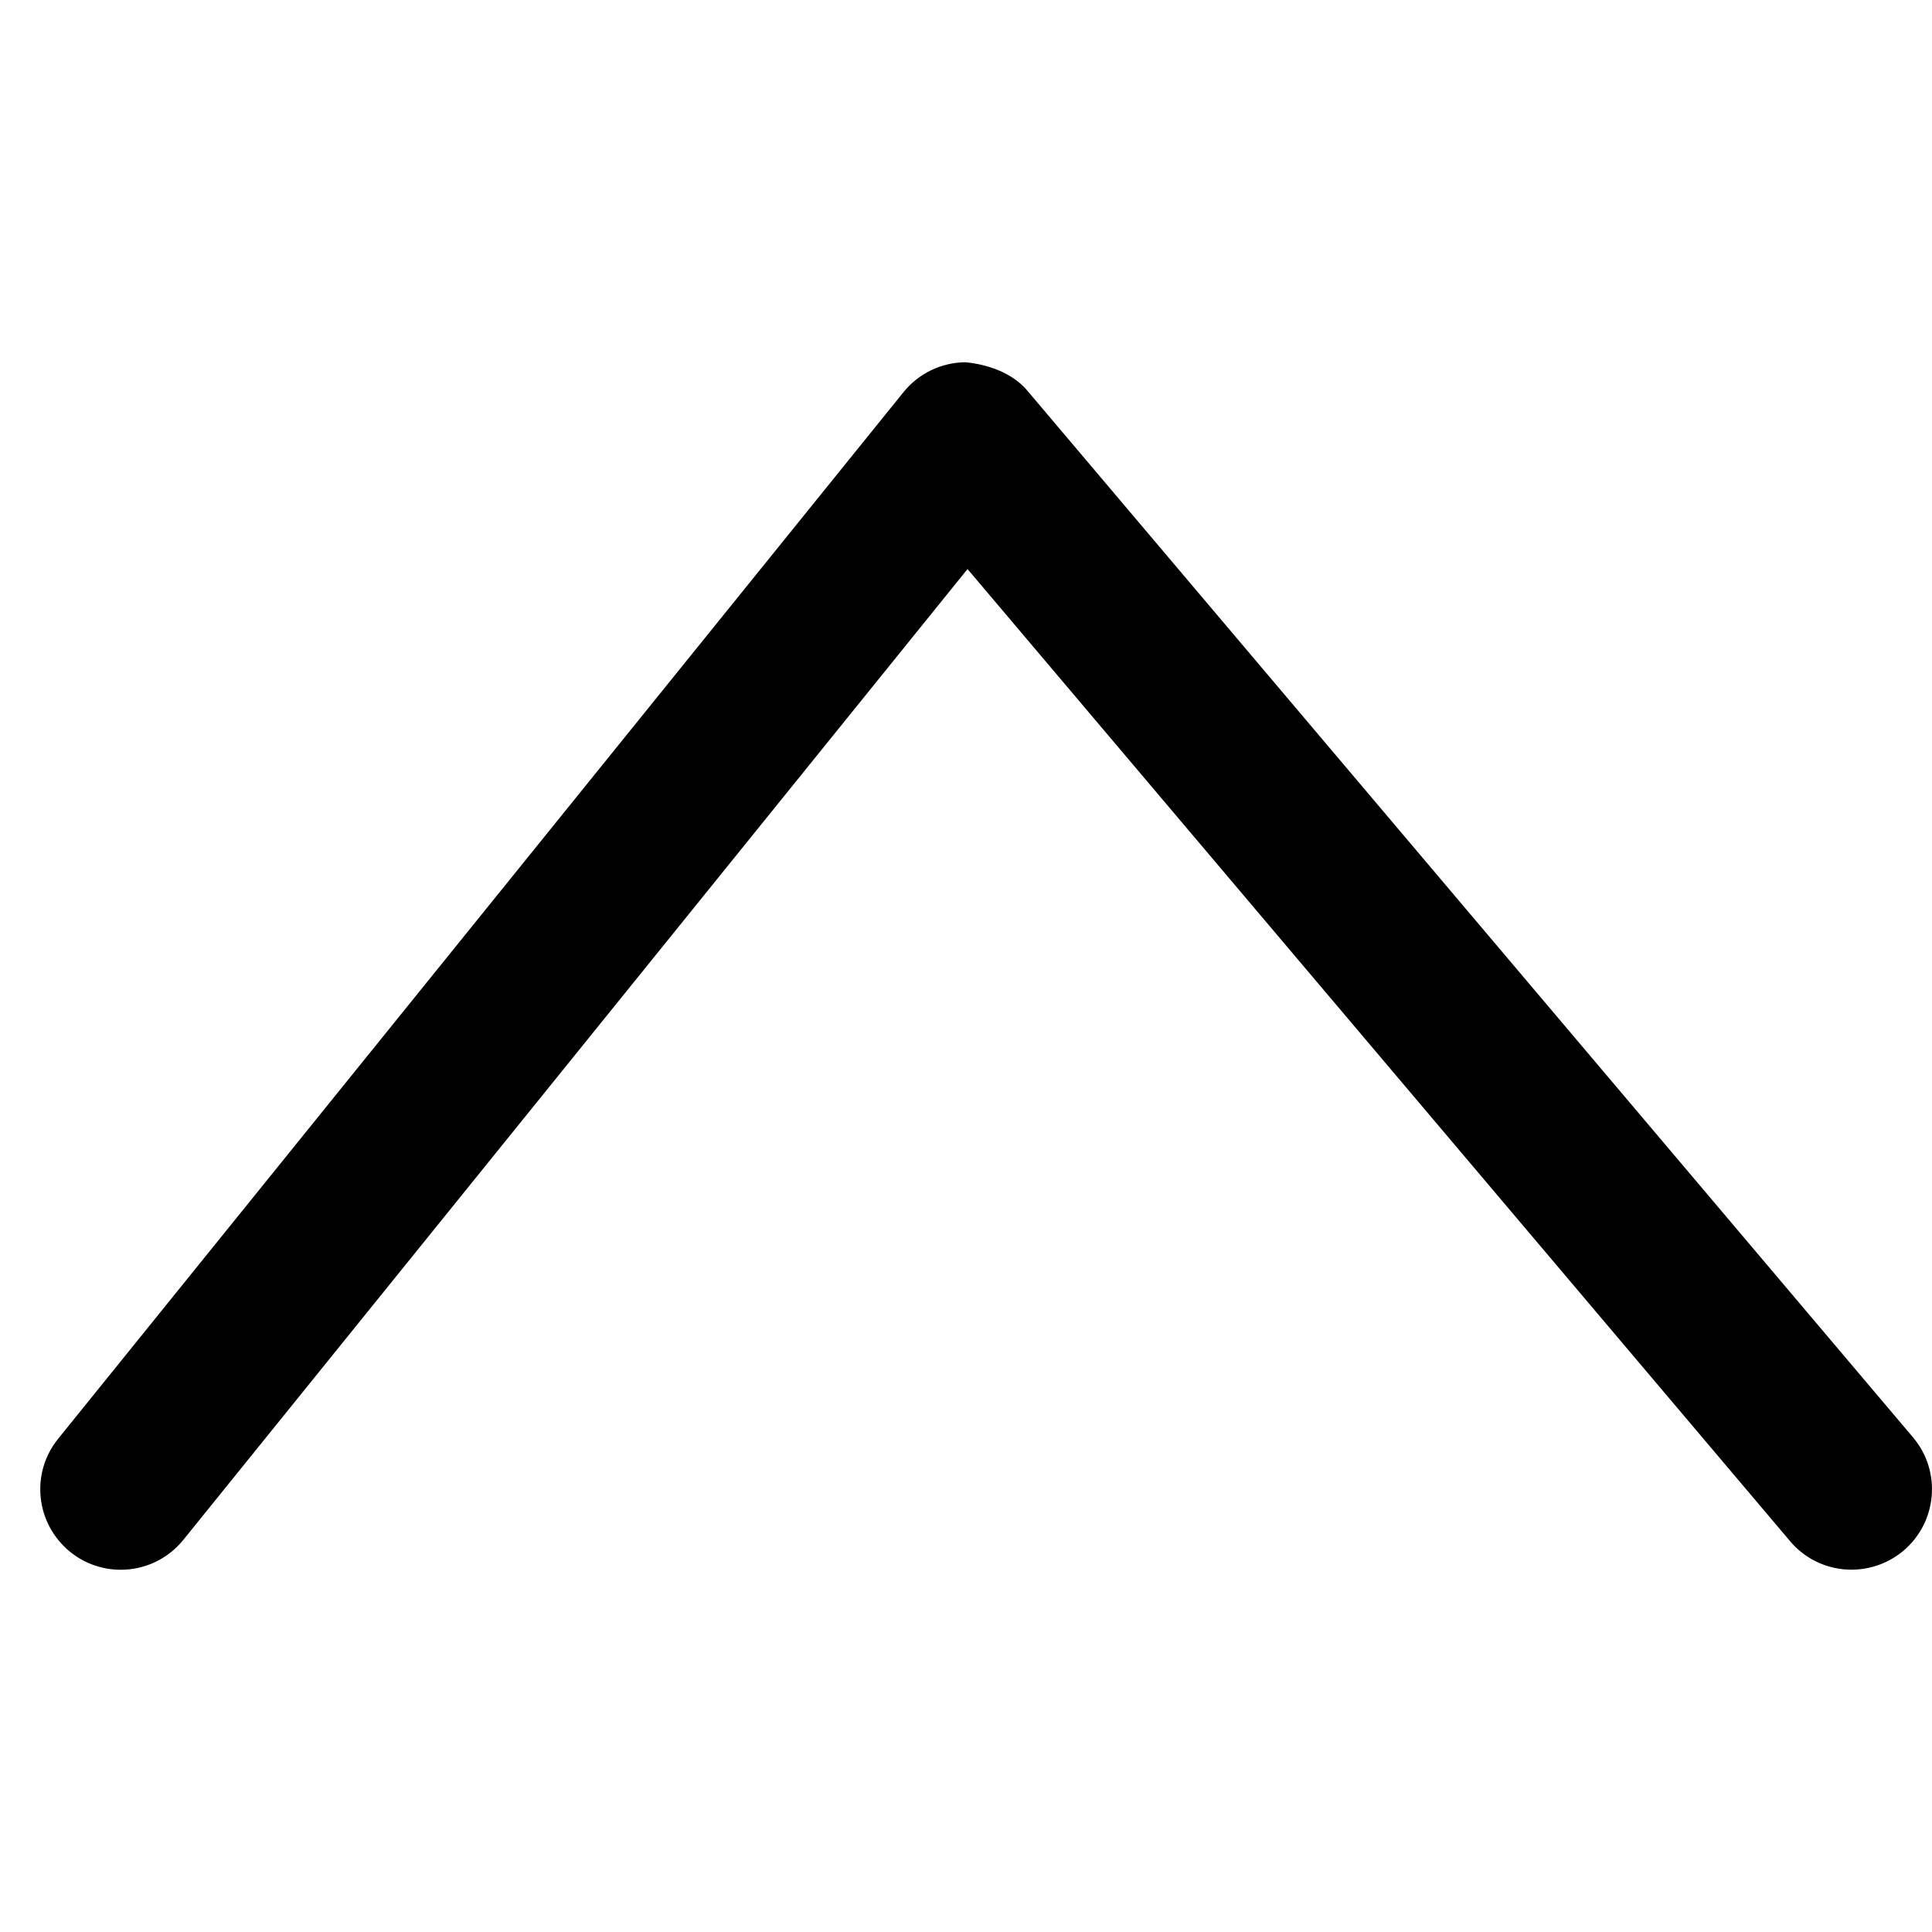
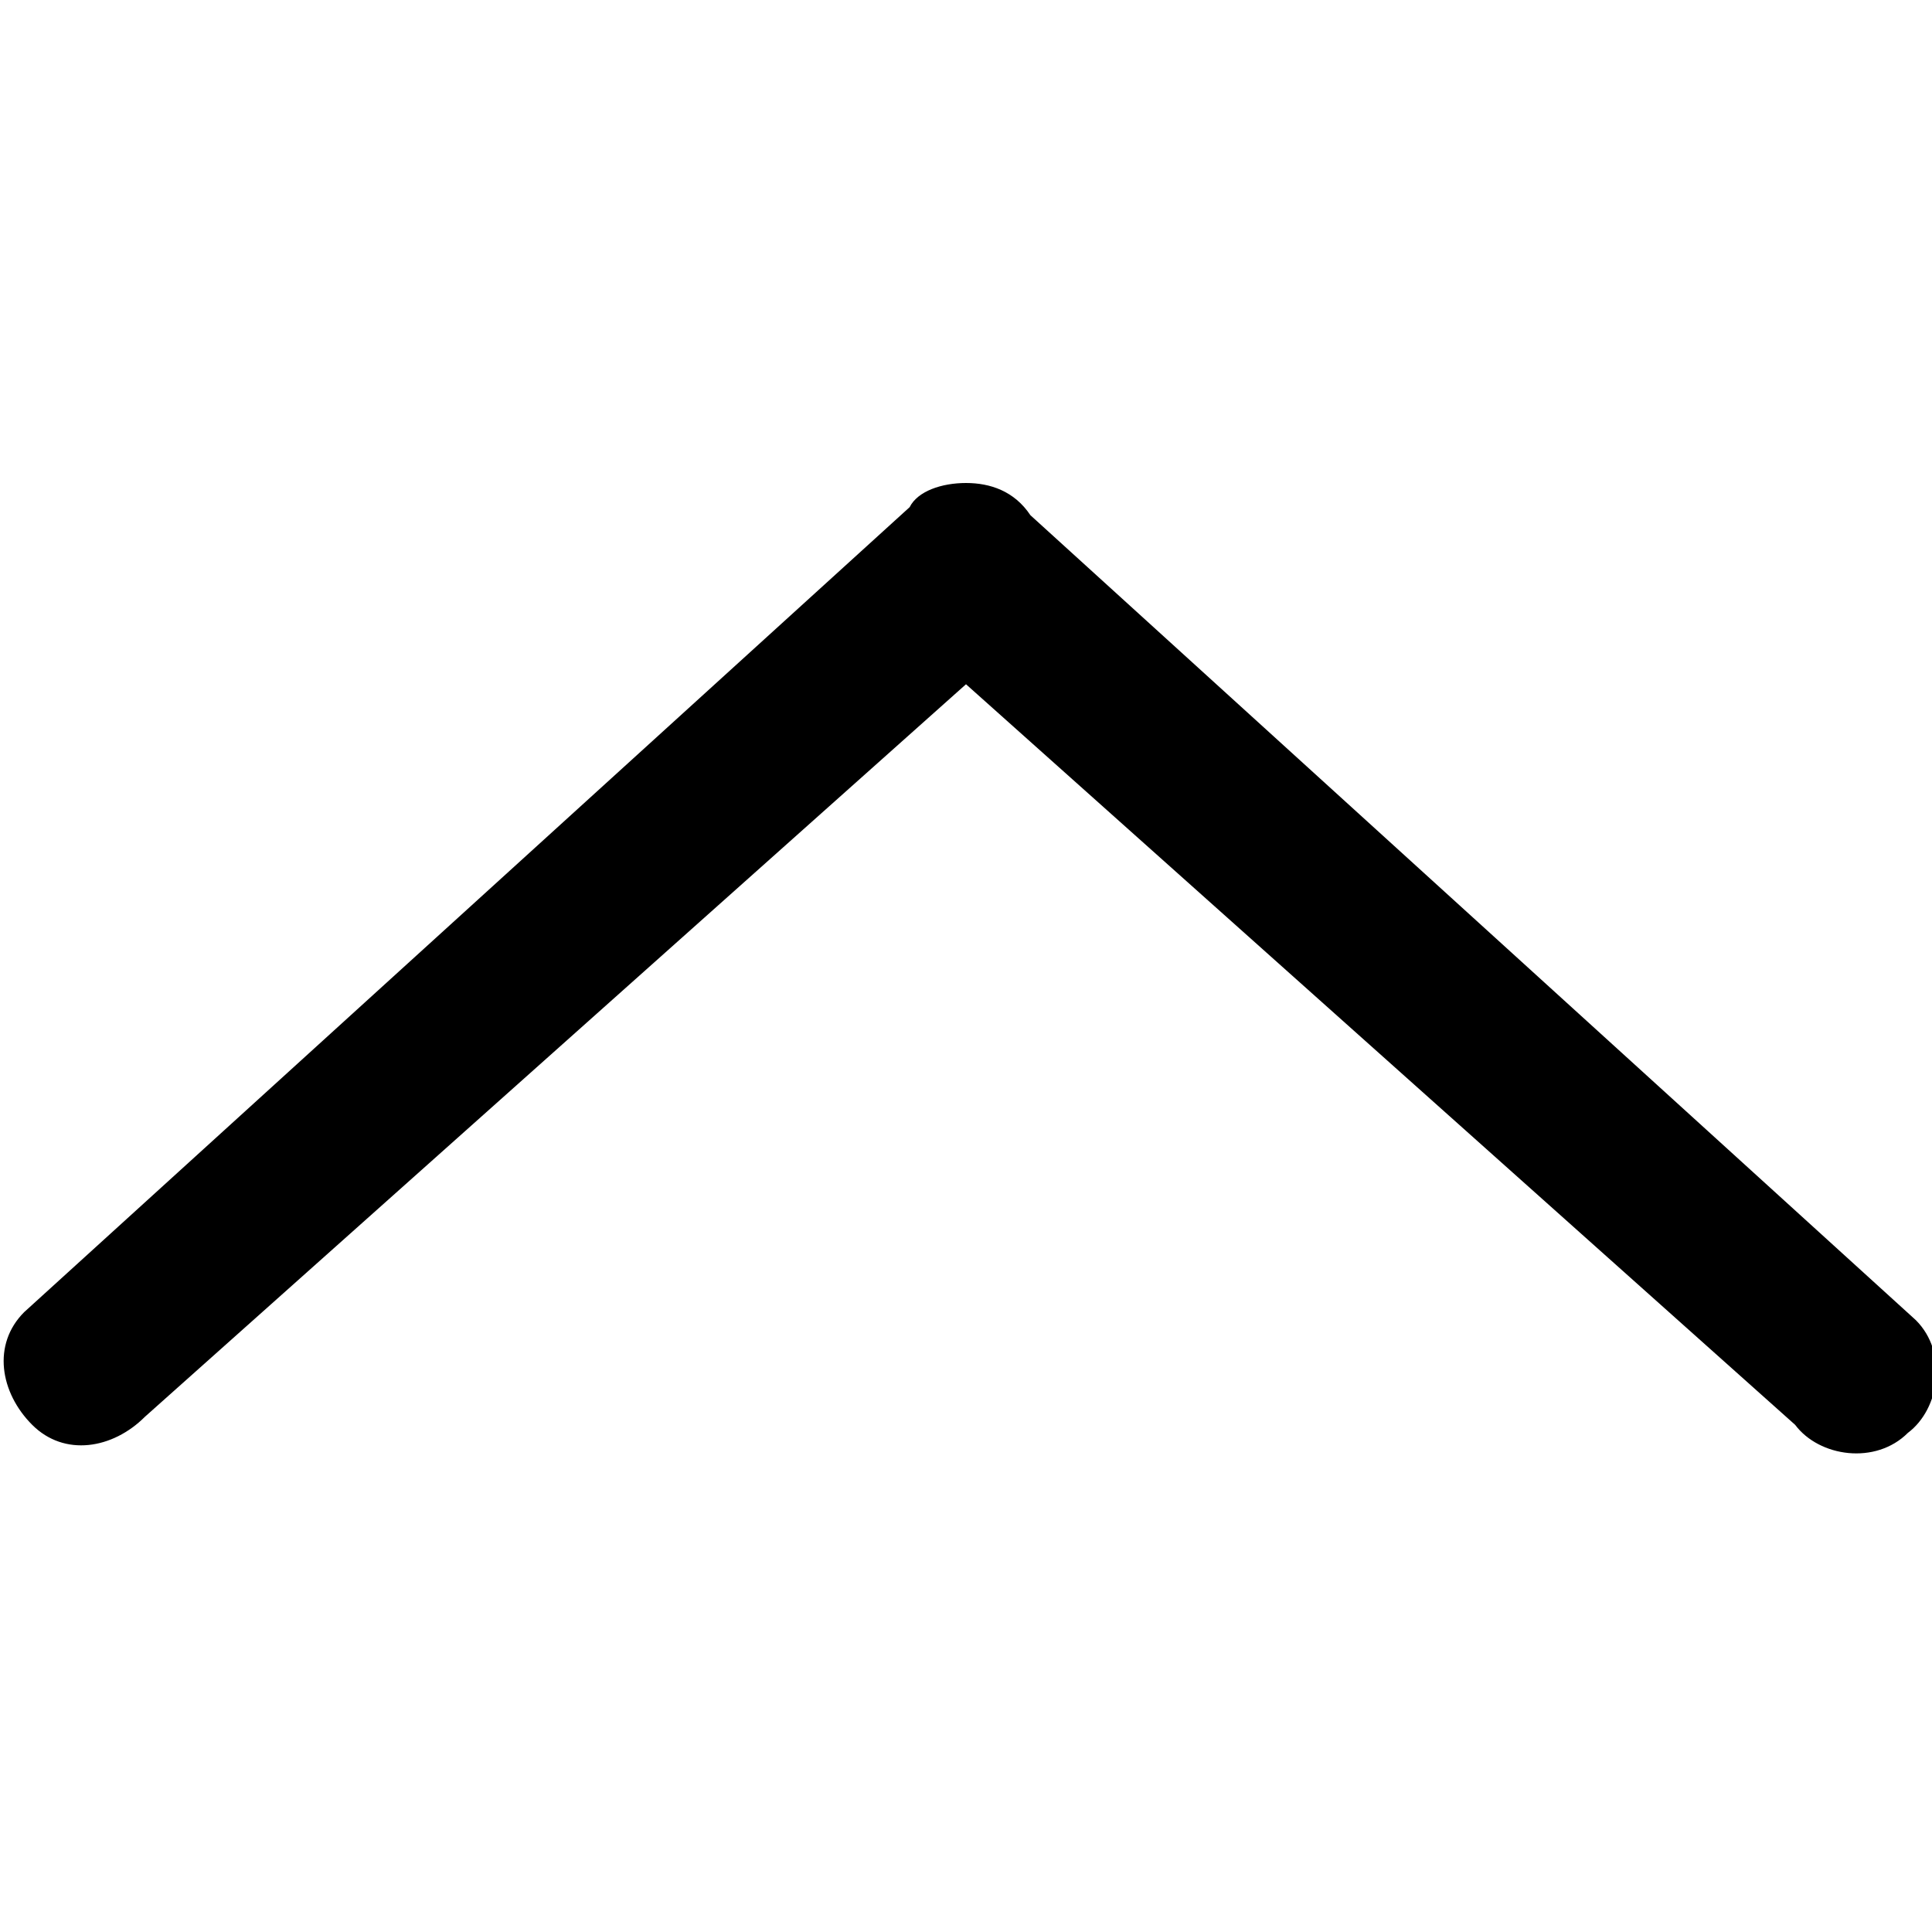
<svg xmlns="http://www.w3.org/2000/svg" version="1.1" id="Filled_Icons" x="0px" y="0px" width="24px" height="24px" viewBox="0 0 24 24" enable-background="new 0 0 24 24" xml:space="preserve">
  <g>
-     <path d="M1.5,19.5c-0.221,0-0.443-0.072-0.628-0.222c-0.43-0.348-0.497-0.977-0.149-1.406l10.5-13   C11.41,4.64,11.691,4.504,11.989,4.5c0.27,0.024,0.582,0.126,0.774,0.354l11,13c0.357,0.421,0.304,1.052-0.117,1.409   c-0.422,0.355-1.053,0.305-1.409-0.118L12.019,7.069L2.278,19.128C2.081,19.373,1.791,19.5,1.5,19.5z" />
+     <path d="M12.8,6.4l11,10c0.4,0.4,0.3,1.1-0.1,1.4c-0.4,0.4-1.1,0.3-1.4-0.1L12,8.5L1.8,17.6c-0.4,0.4-1,0.5-1.4,0.1   c-0.4-0.4-0.5-1-0.1-1.4l11-10C11.4,6.1,11.7,6,12,6S12.6,6.1,12.8,6.4z" />
  </g>
</svg>
